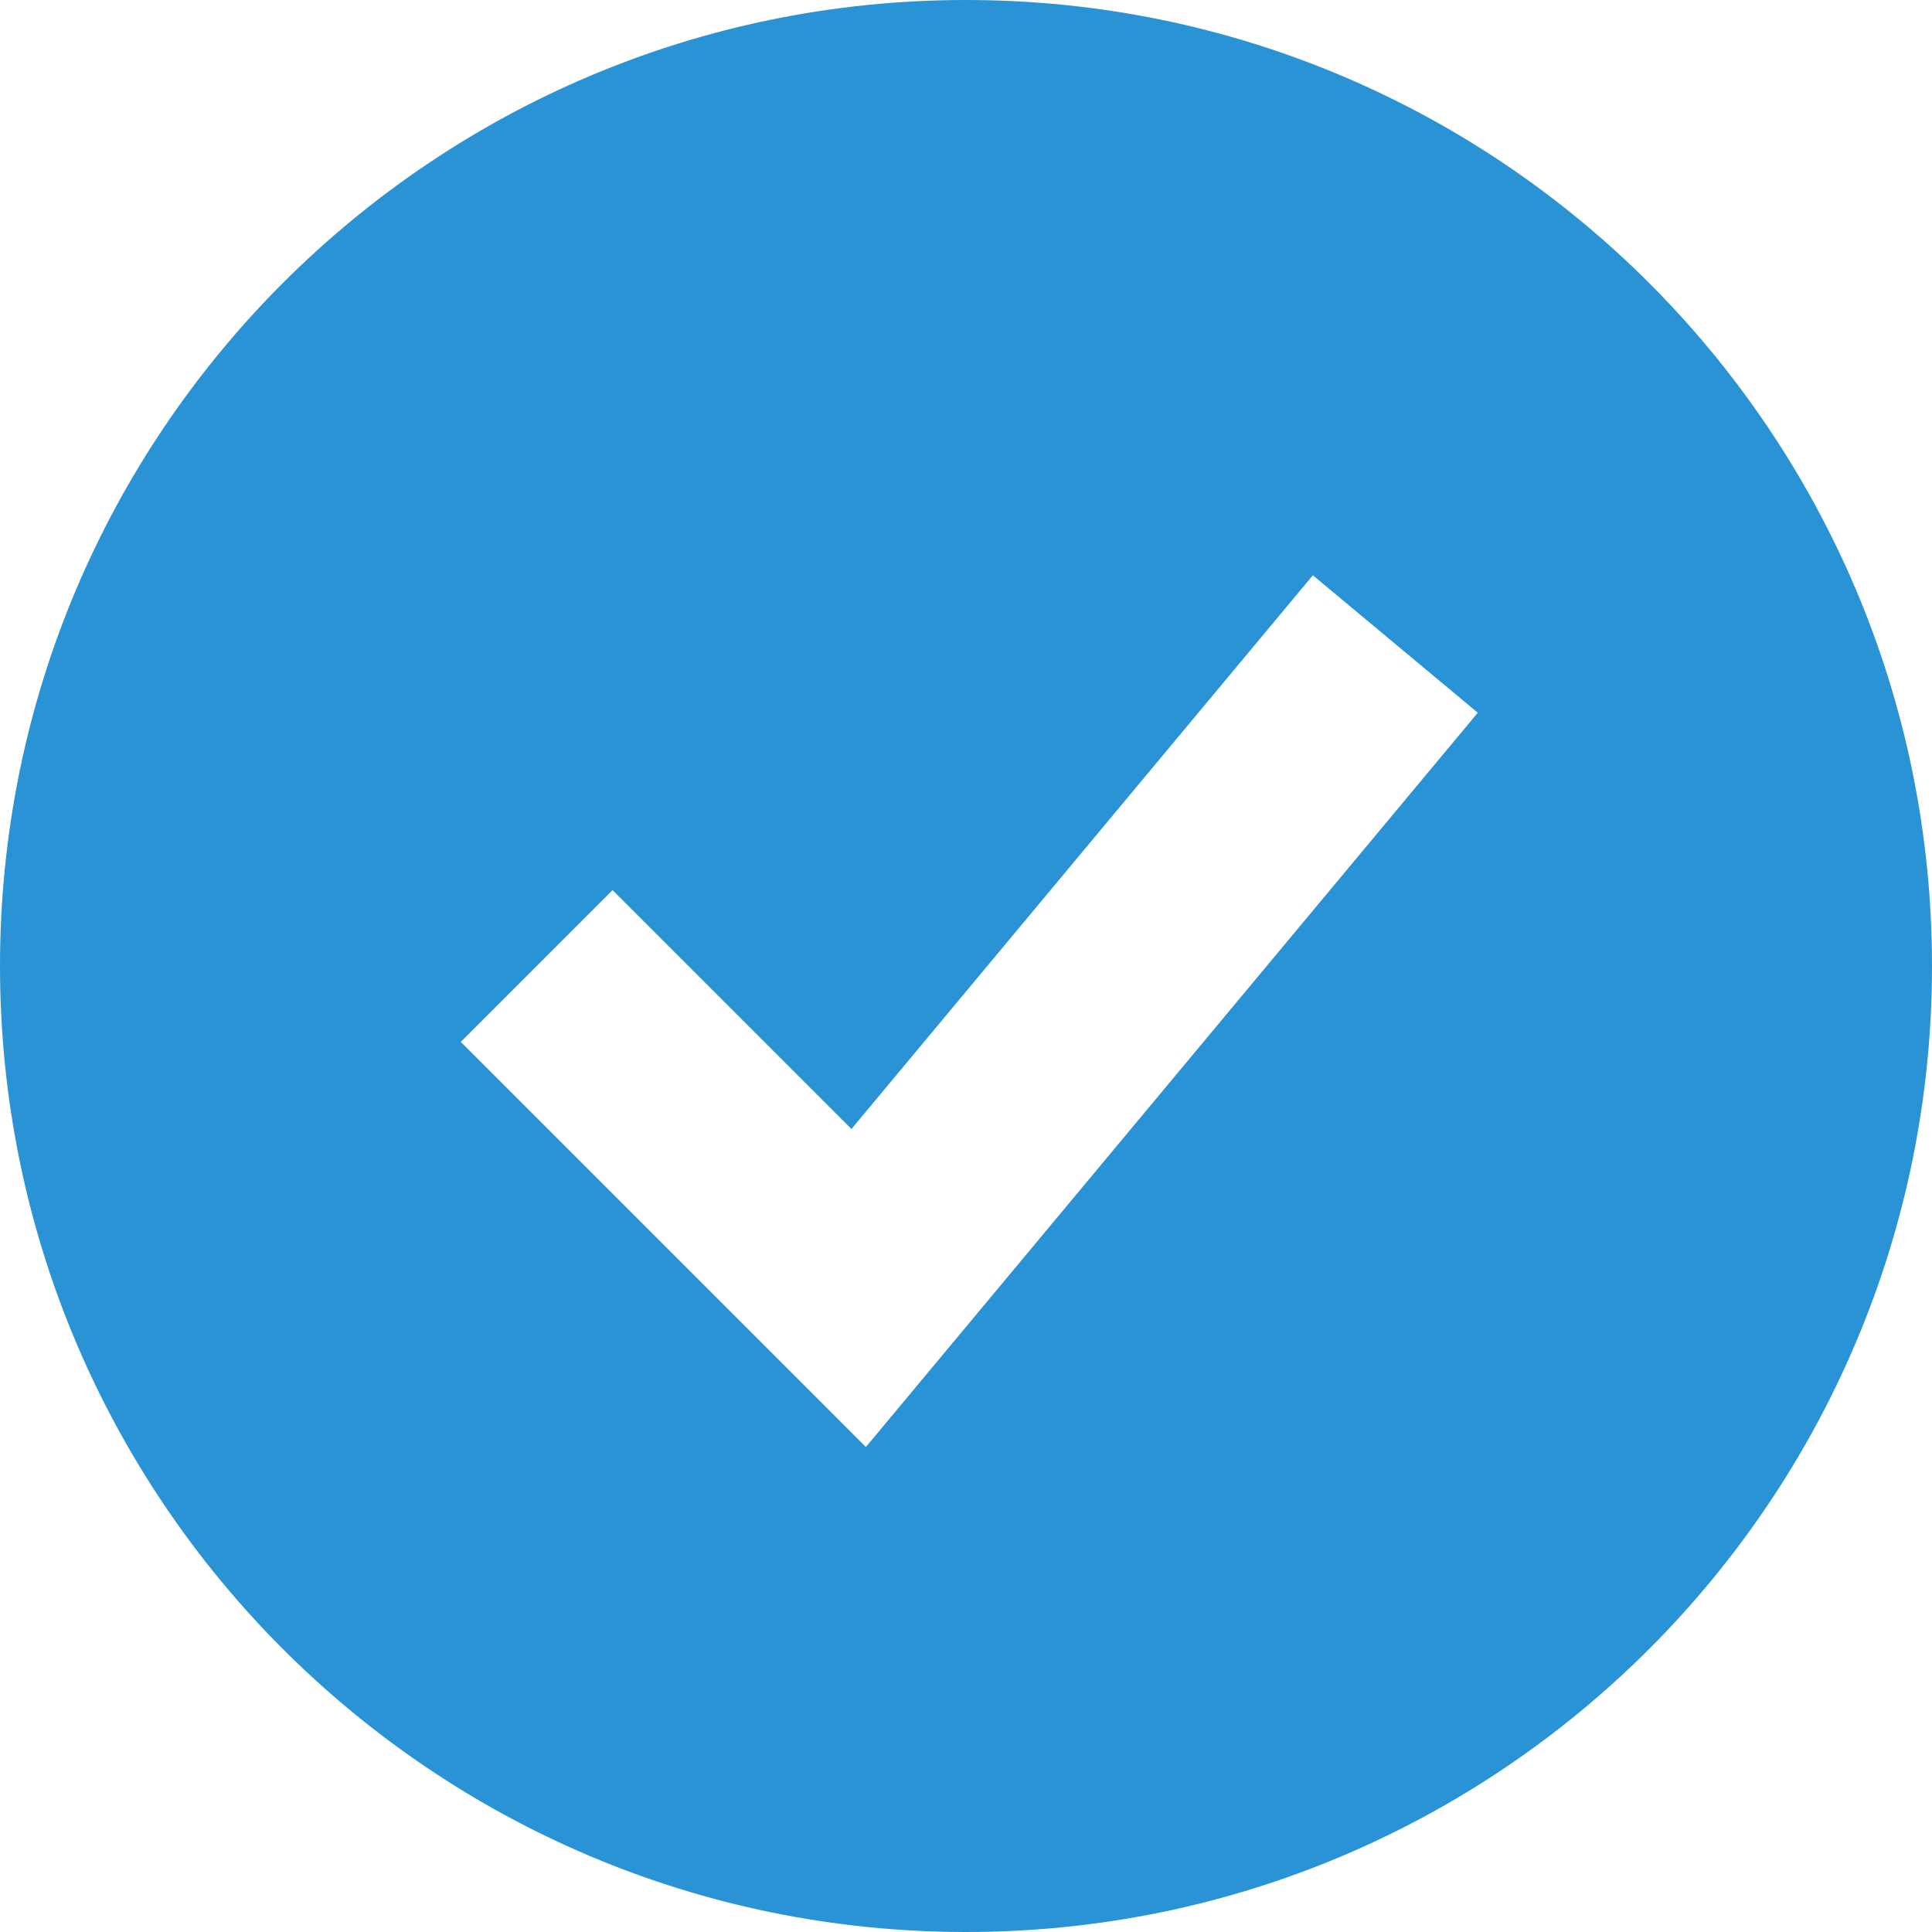
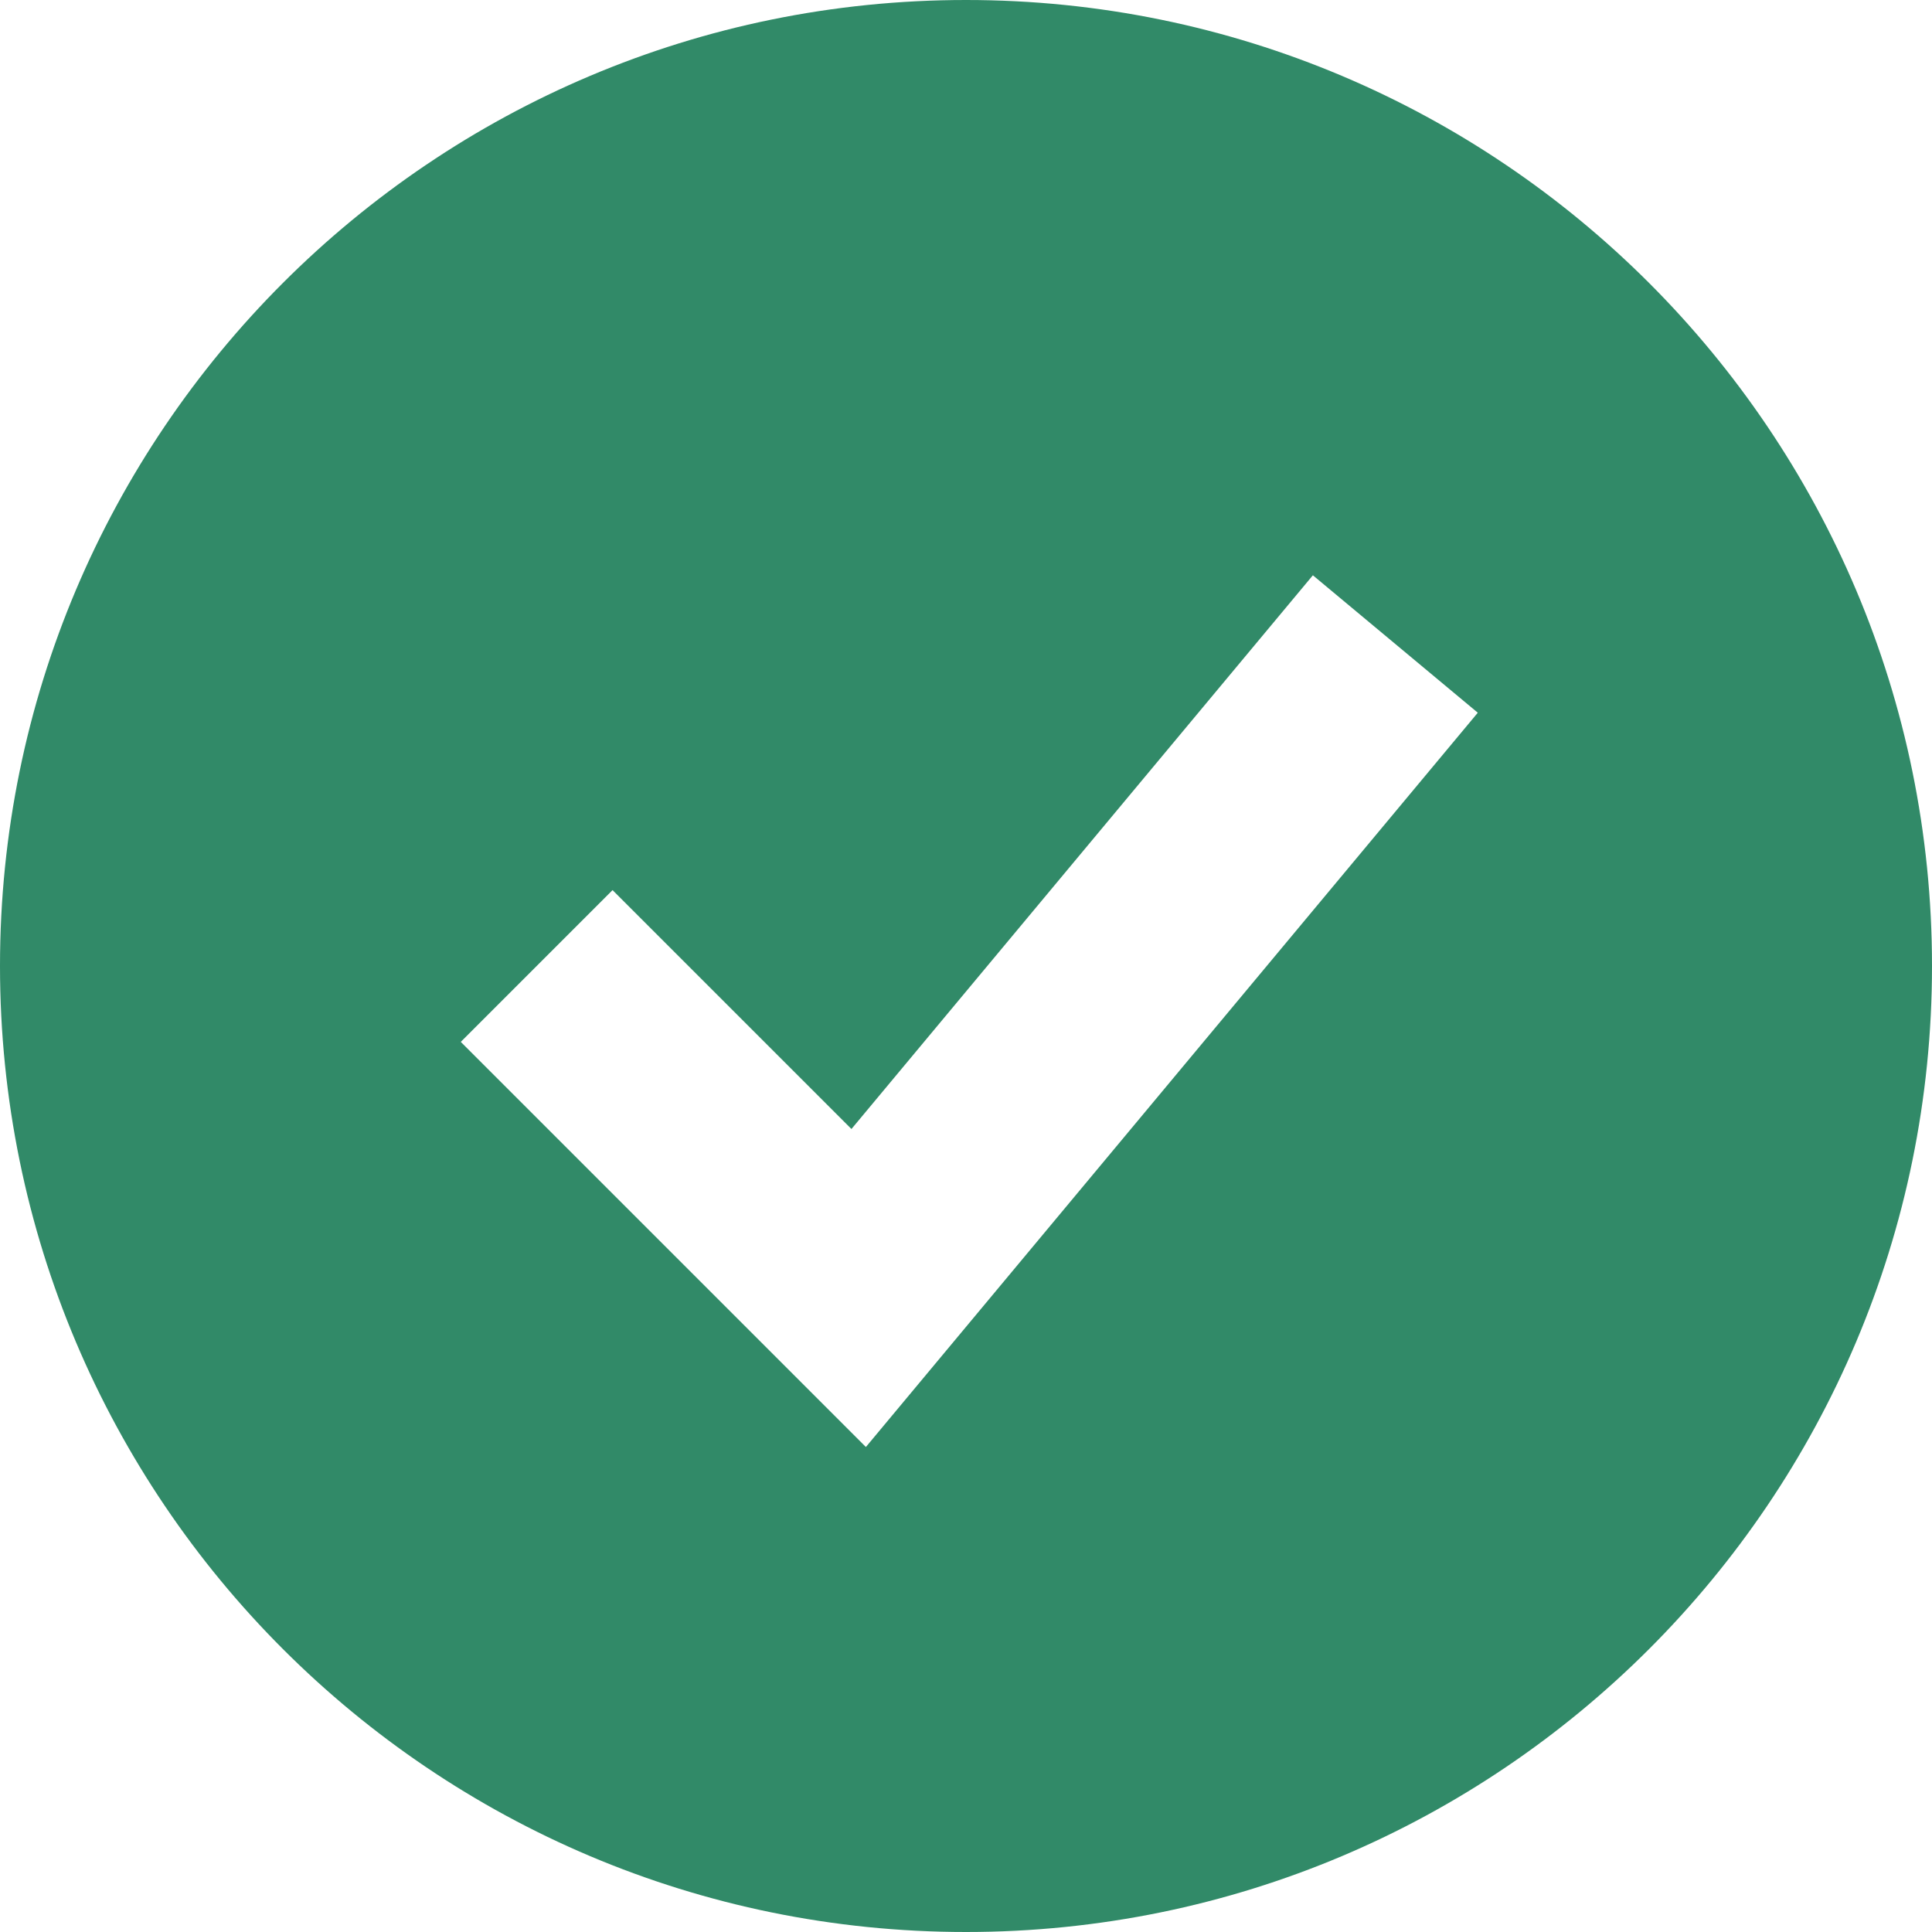
<svg xmlns="http://www.w3.org/2000/svg" width="90" height="90" viewBox="0 0 90 90" fill="none">
-   <path fill-rule="evenodd" clip-rule="evenodd" d="M45 90C69.853 90 90 69.853 90 45C90 20.147 69.853 0 45 0C20.147 0 0 20.147 0 45C0 69.853 20.147 90 45 90ZM43.841 63.201L68.841 33.201L61.159 26.799L39.664 52.593L28.535 41.465L21.465 48.535L36.465 63.535L40.336 67.407L43.841 63.201Z" fill="#2A93D6" />
+   <path fill-rule="evenodd" clip-rule="evenodd" d="M45 90C69.853 90 90 69.853 90 45C90 20.147 69.853 0 45 0C20.147 0 0 20.147 0 45C0 69.853 20.147 90 45 90ZM43.841 63.201L68.841 33.201L61.159 26.799L39.664 52.593L28.535 41.465L21.465 48.535L36.465 63.535L40.336 67.407L43.841 63.201Z" fill="#318a68" />
</svg>
